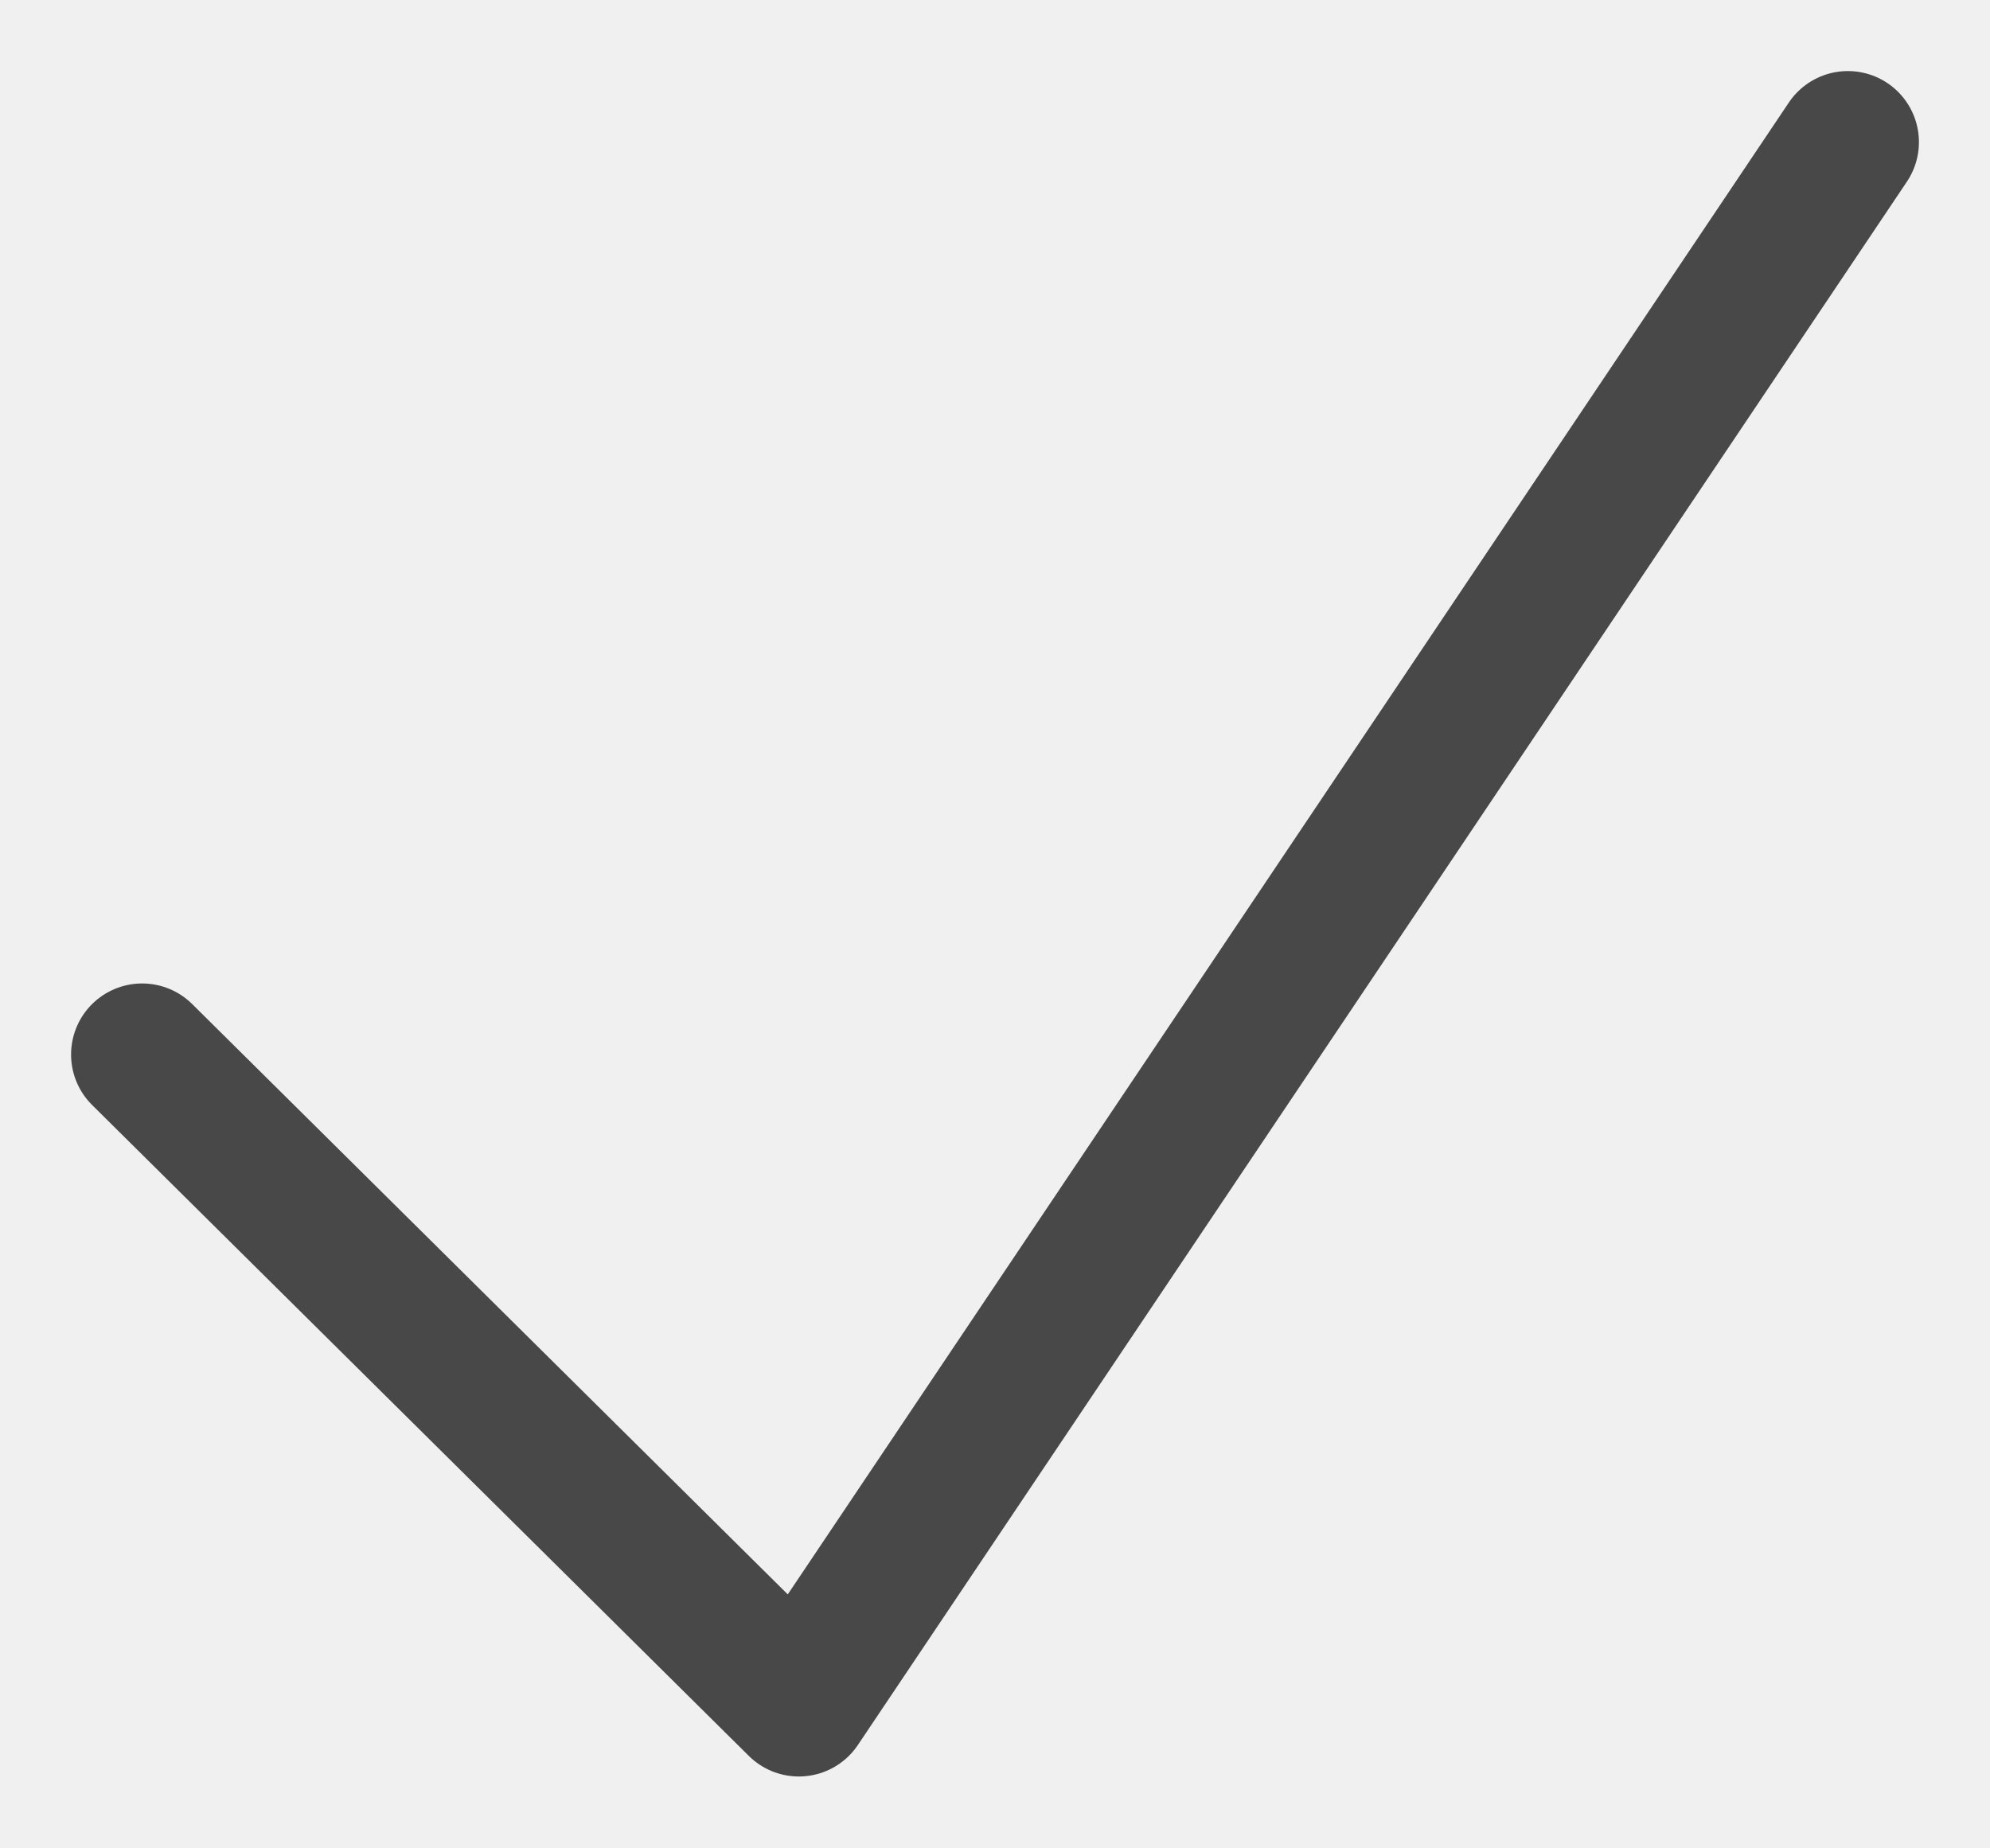
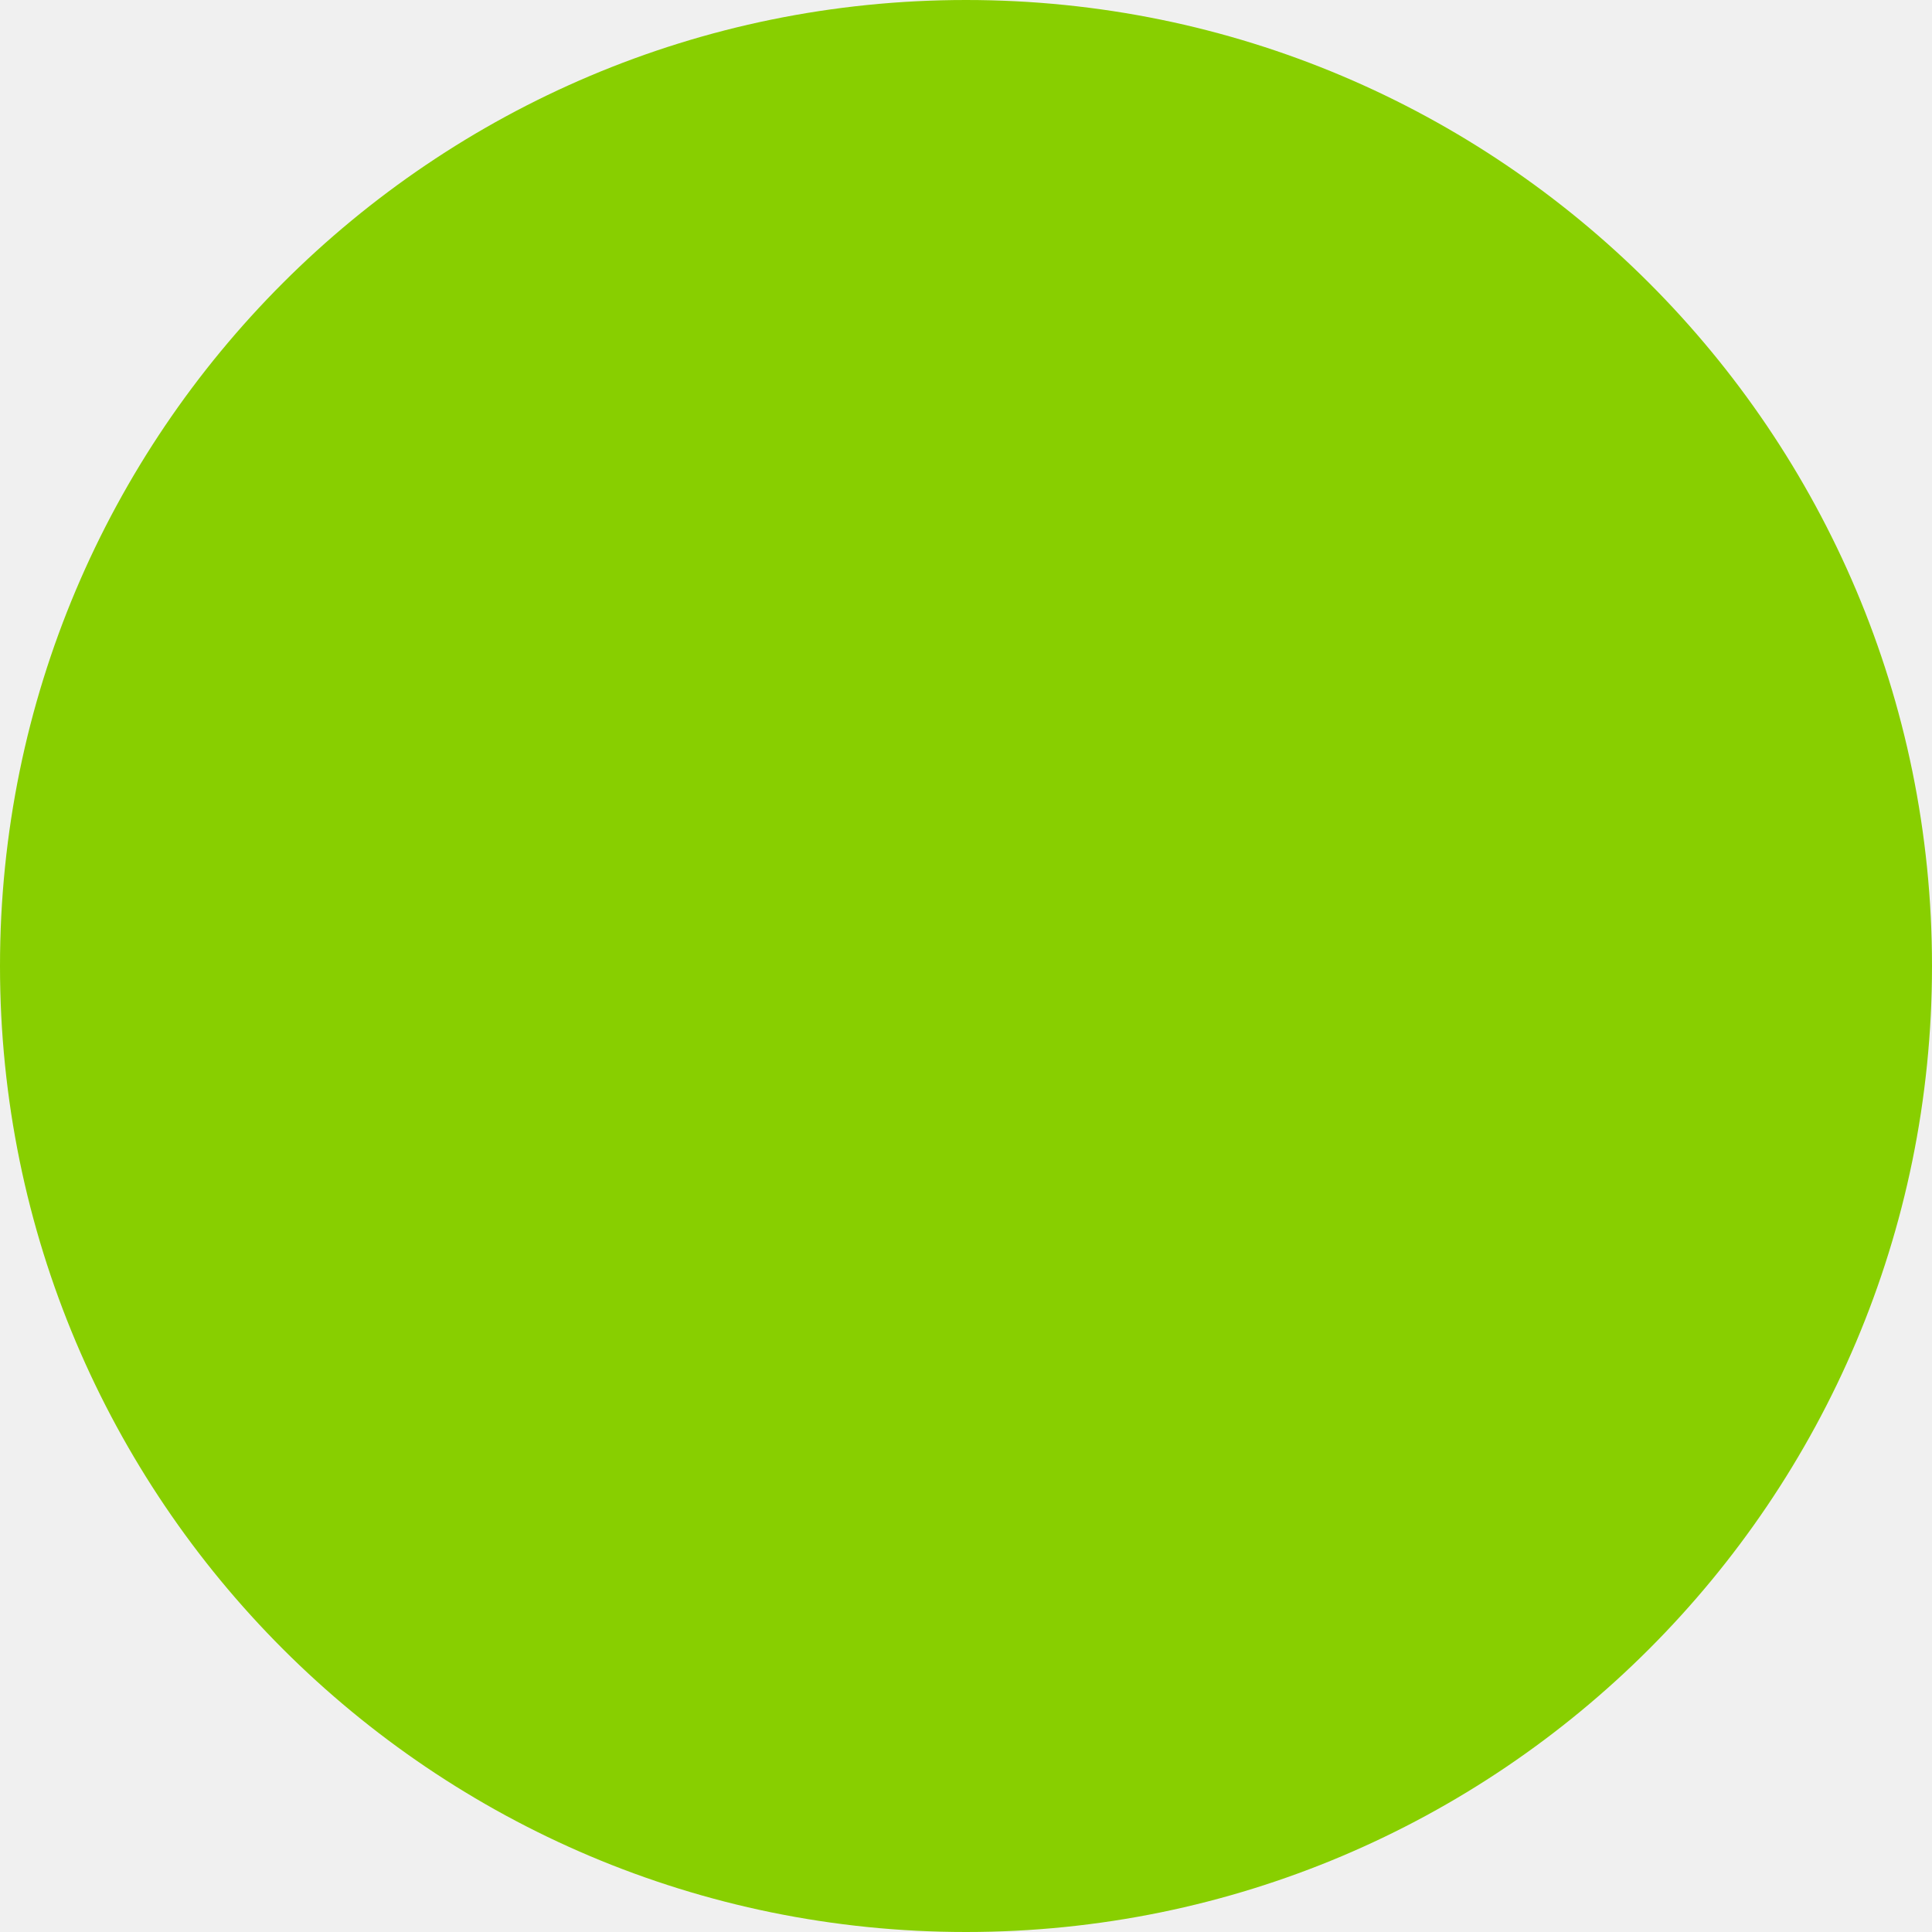
- <svg xmlns="http://www.w3.org/2000/svg" xmlns:xlink="http://www.w3.org/1999/xlink" width="14" height="13" viewBox="0 0 14 13">
-   <defs>
-     <path id="j7gda" d="M602 1068.42l4.62 4.58 7.38-11" />
-   </defs>
-   <g>
-     <g transform="translate(-601 -1061)">
-       <use fill="#fff" fill-opacity="0" stroke="#000" stroke-linecap="round" stroke-linejoin="round" stroke-miterlimit="50" stroke-opacity=".7" xlink:href="#j7gda" />
+ <svg xmlns="http://www.w3.org/2000/svg" width="7px" height="7px" viewBox="0 0 7 7" version="1.1">
+   <defs />
+   <g id="Некст-финал" stroke="none" stroke-width="1" fill="none" fill-rule="evenodd">
+     <g id="Main" transform="translate(-591, -1220)" fill="#88CF00">
+       <g id="Group-23" transform="translate(433, 1178)">
+         <circle id="Oval-6" cx="161.5" cy="45.5" r="3.5" />
+       </g>
    </g>
  </g>
</svg>
